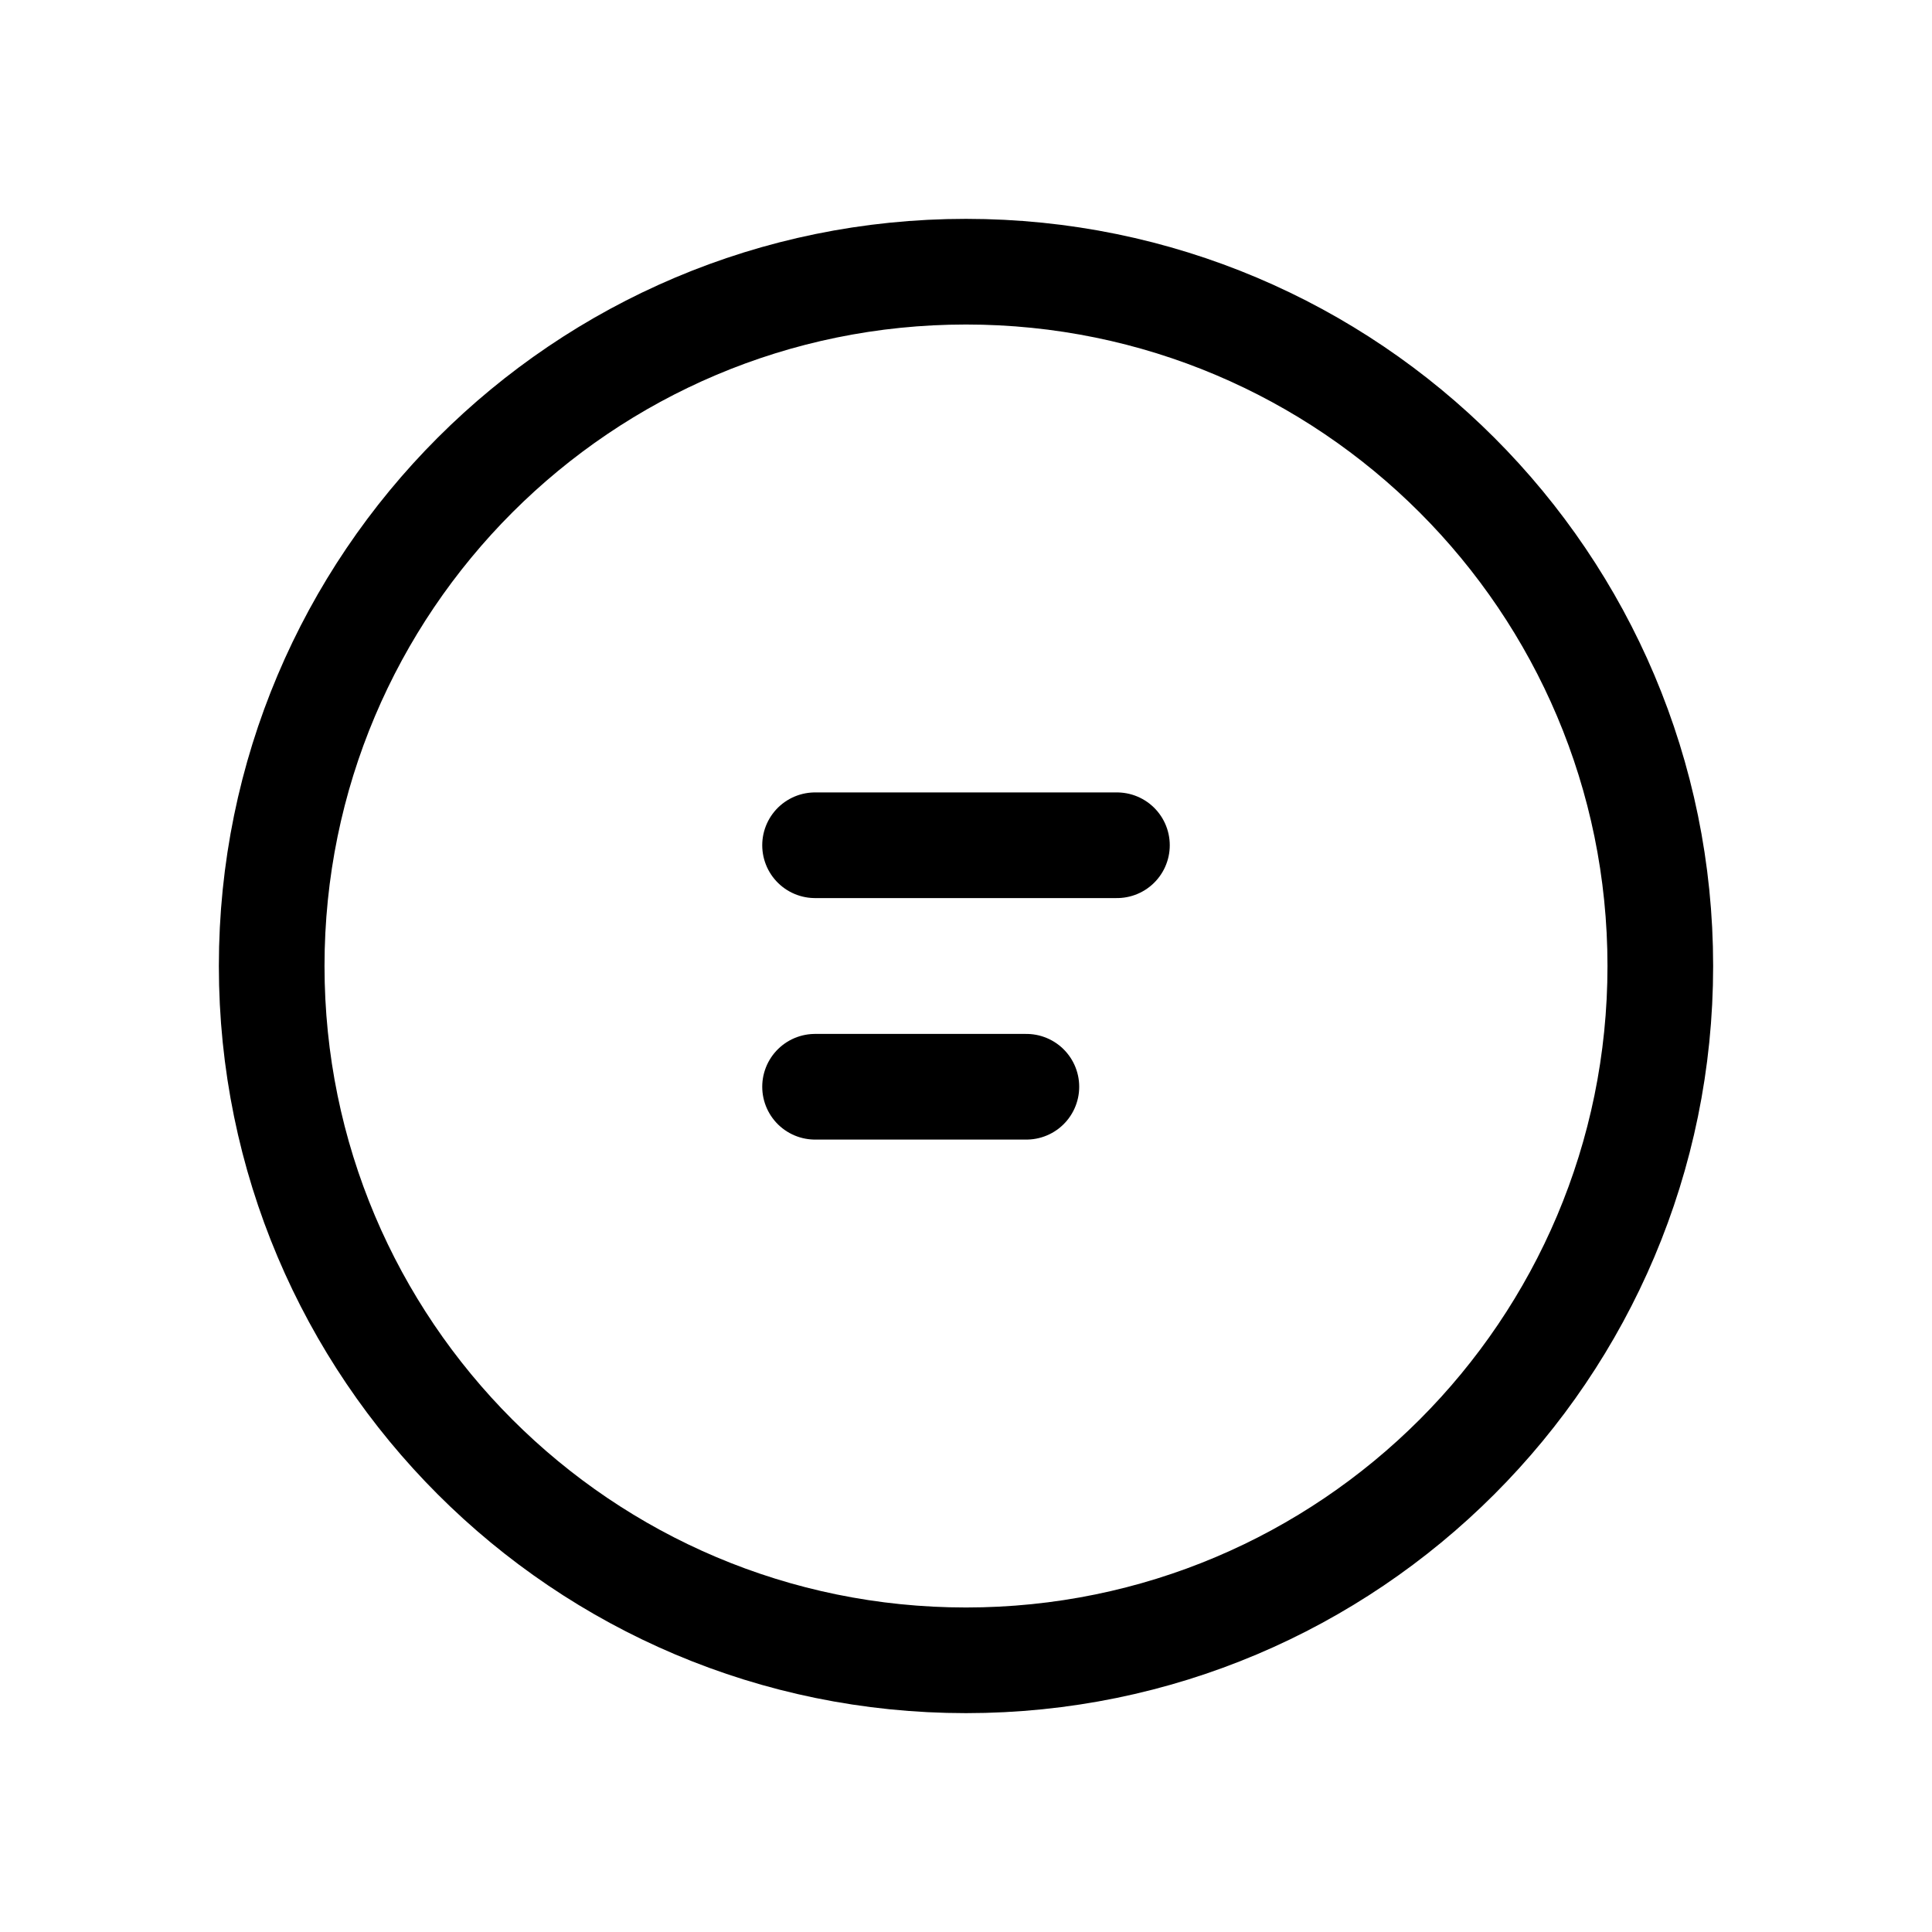
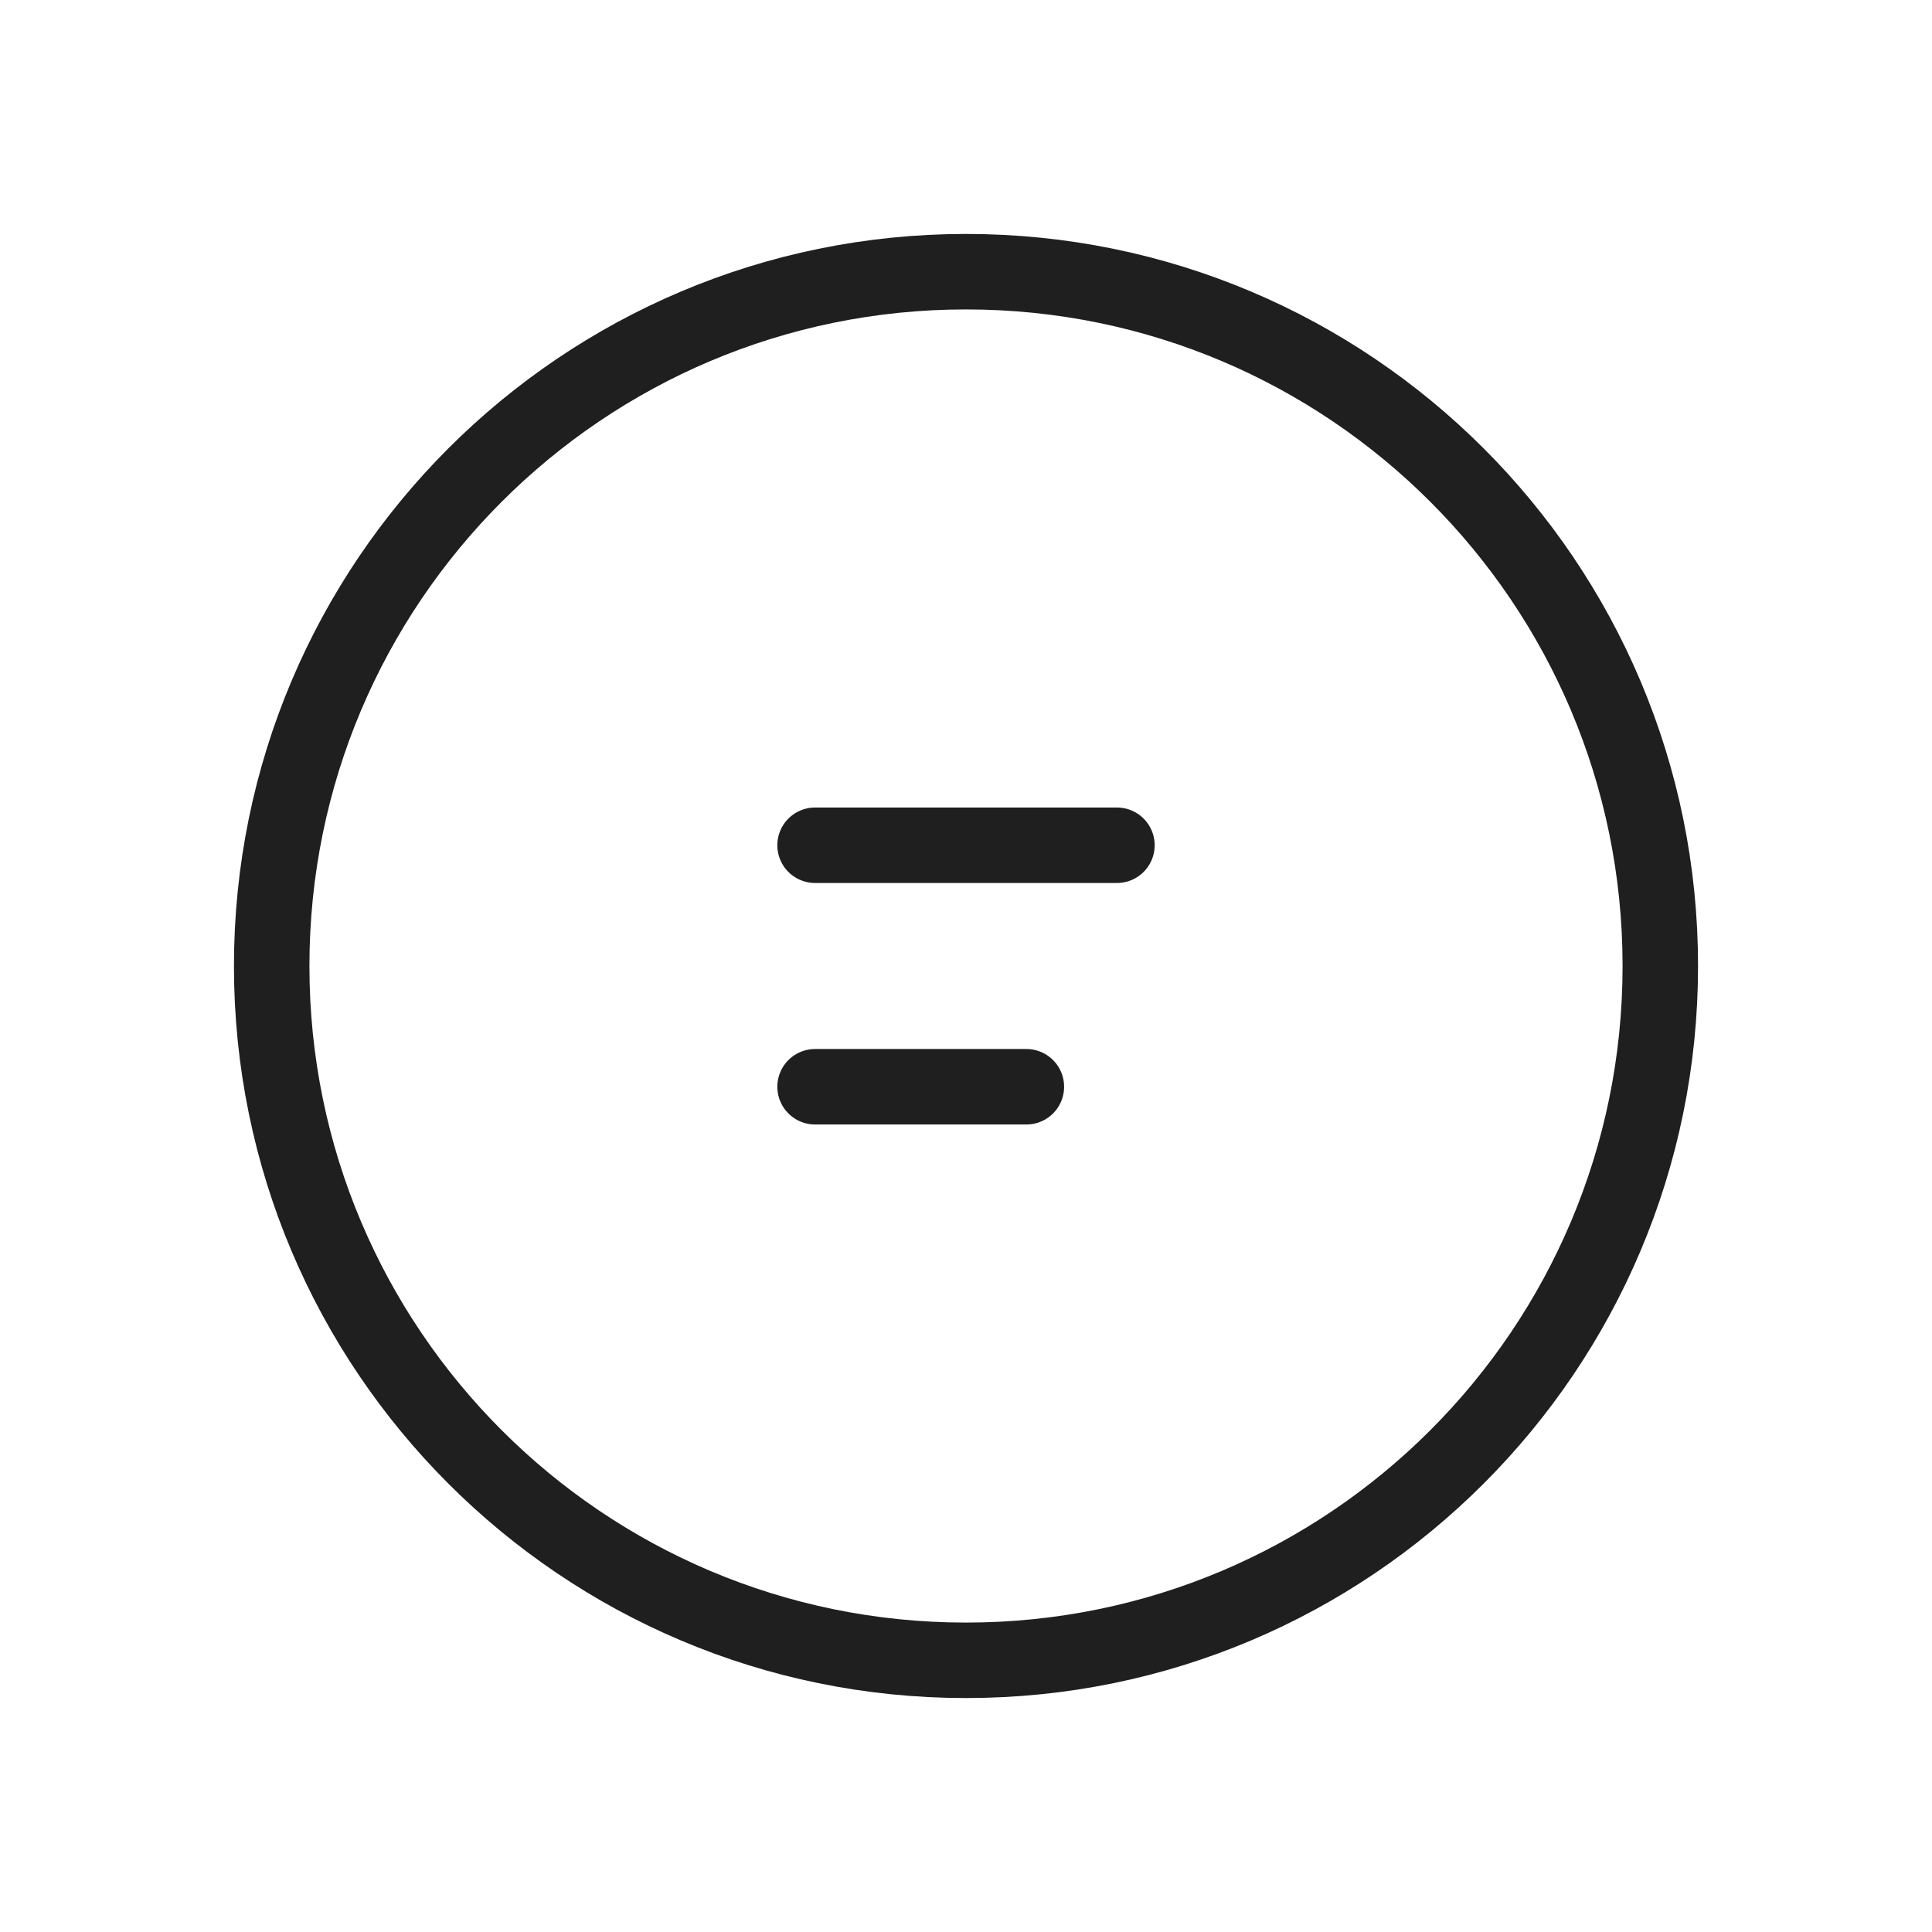
- <svg xmlns="http://www.w3.org/2000/svg" viewBox="0 0 32 32" fill="none" stroke="currentColor" stroke-width="1.75" stroke-linecap="round" stroke-linejoin="round">
+ <svg xmlns="http://www.w3.org/2000/svg" viewBox="0 0 32 32" fill="none" stroke="currentColor" stroke-width="1.25" stroke-linecap="round" stroke-linejoin="round">
  <style>
-     :root { color: #000; }
-     @media (prefers-color-scheme: dark) { :root { color: #fff; } }
+     :root { color: #1f1f1f; }
+     @media (prefers-color-scheme: dark) { :root { color: #f5f5f5; } }
  </style>
  <circle cx="16" cy="16" r="11.5" />
  <path d="M13.5 14h5M13.5 18h3.5" />
</svg>
